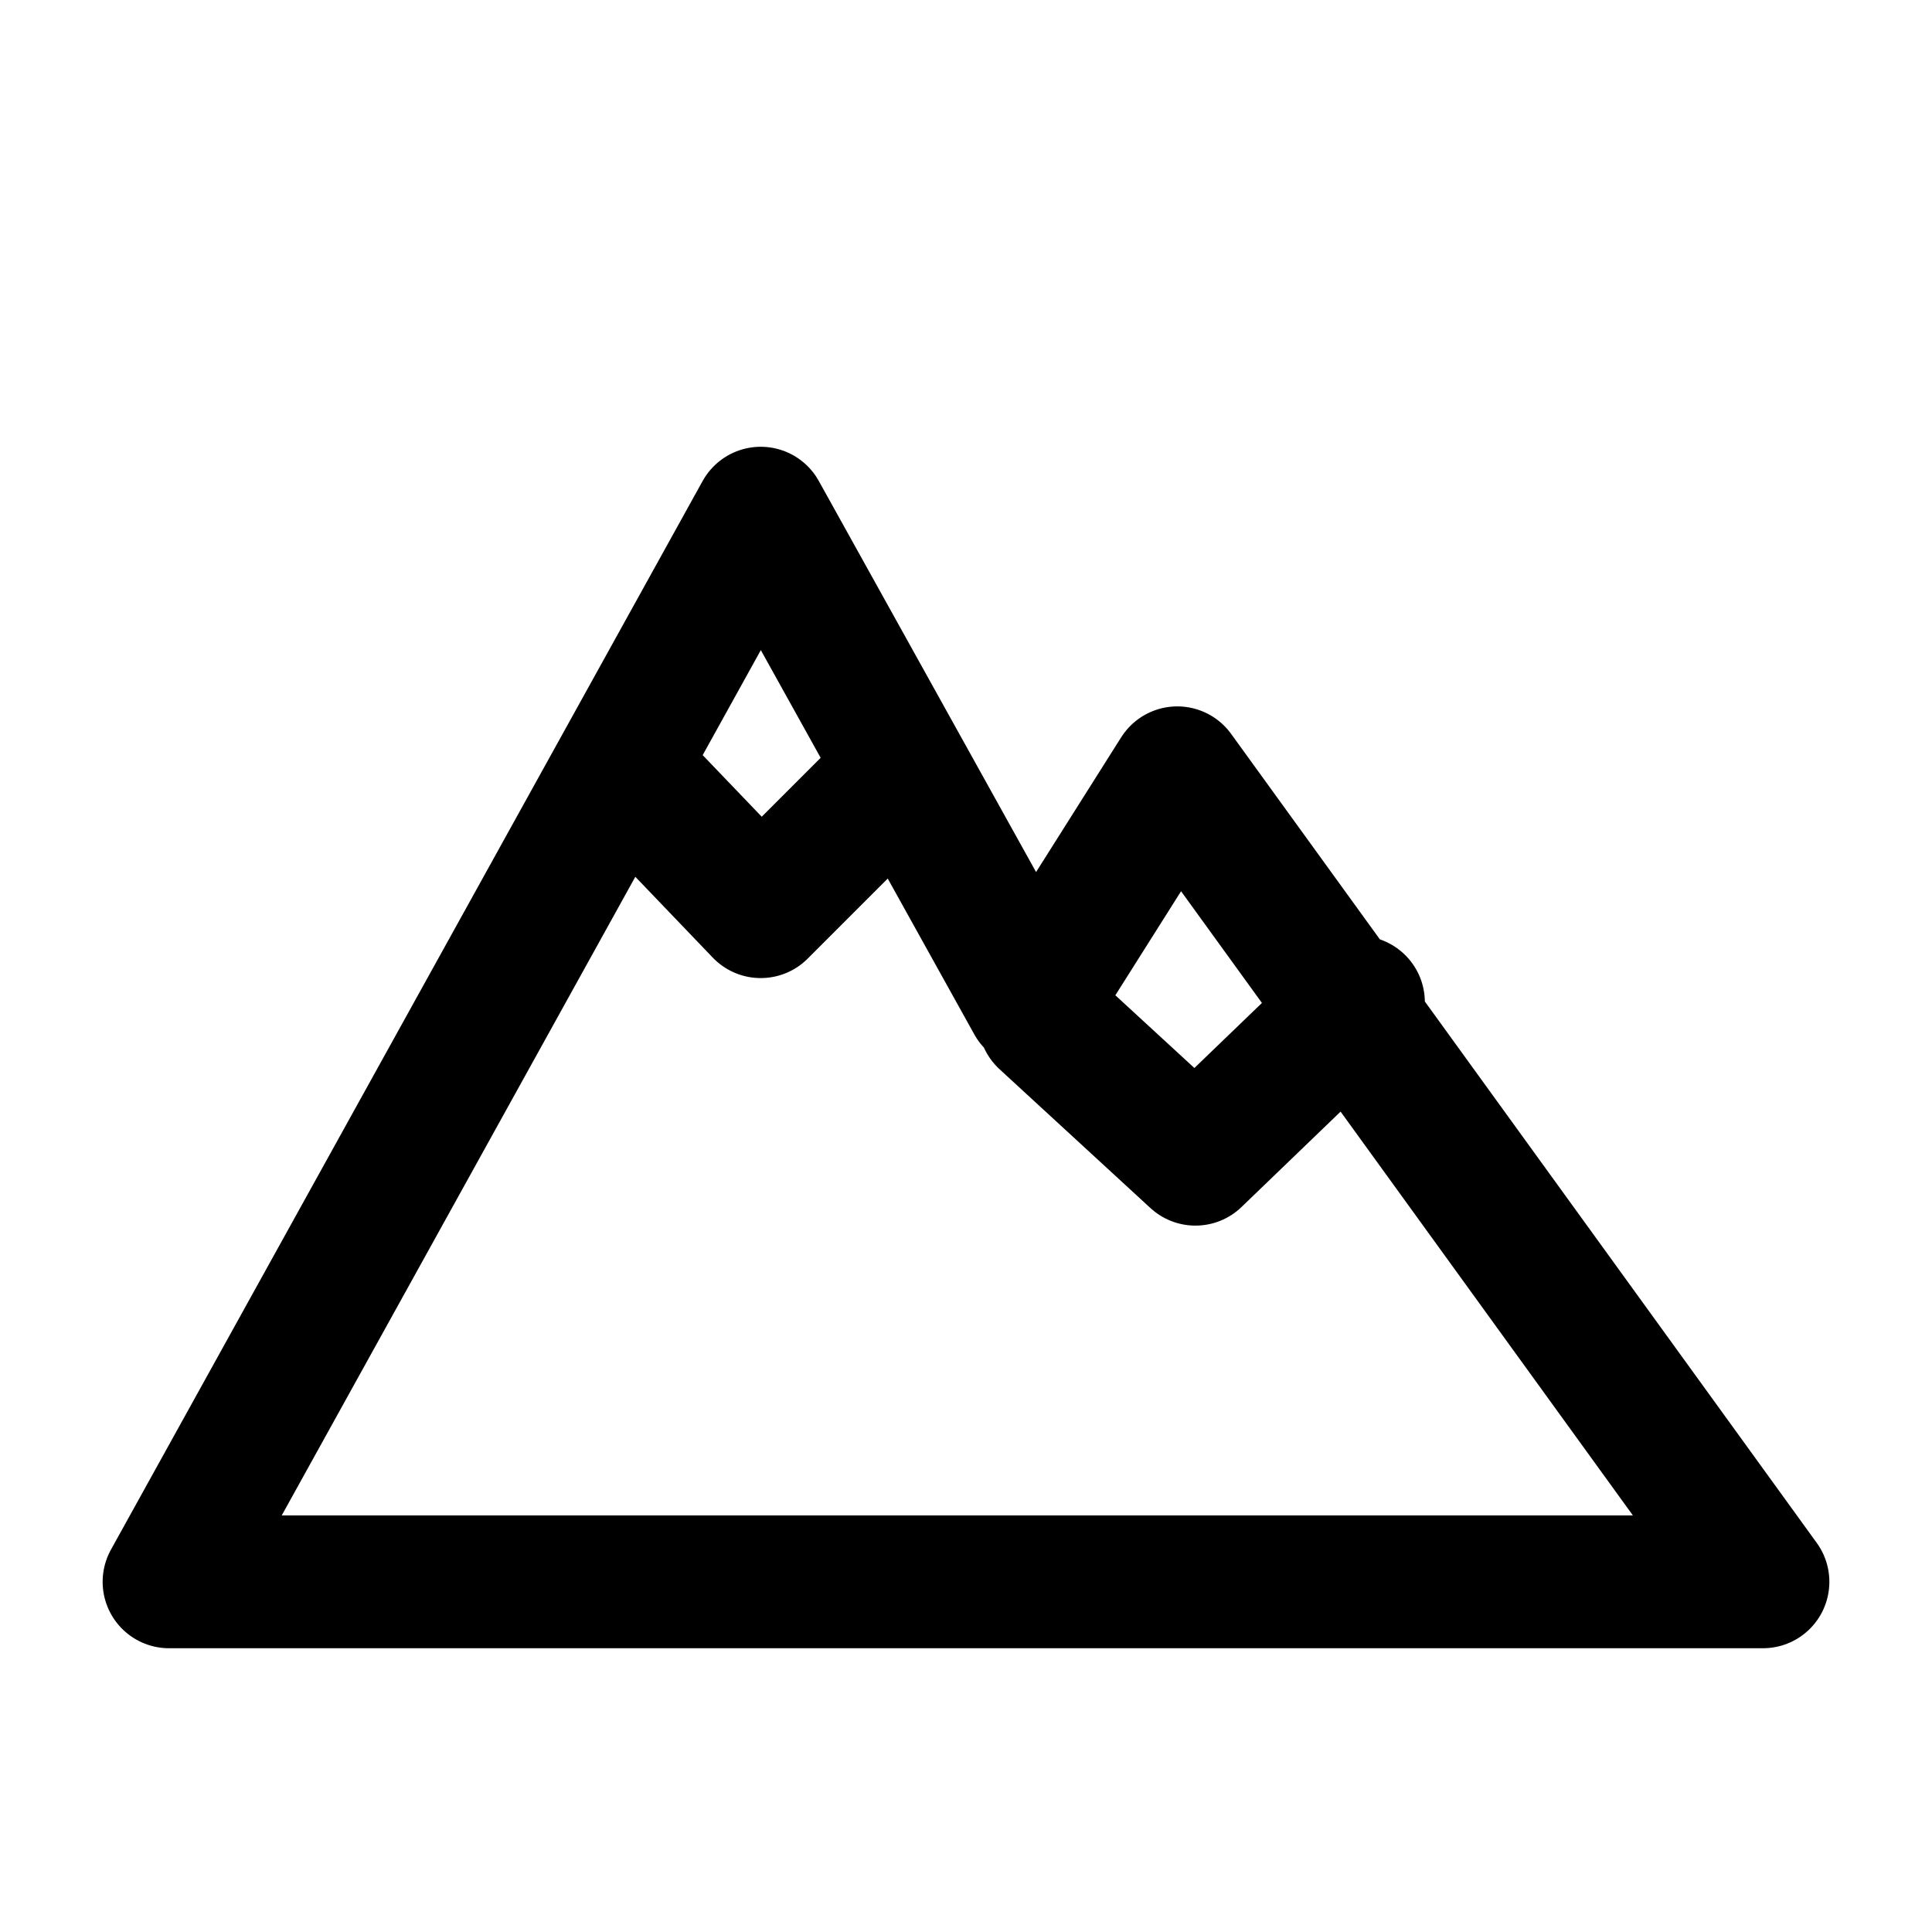
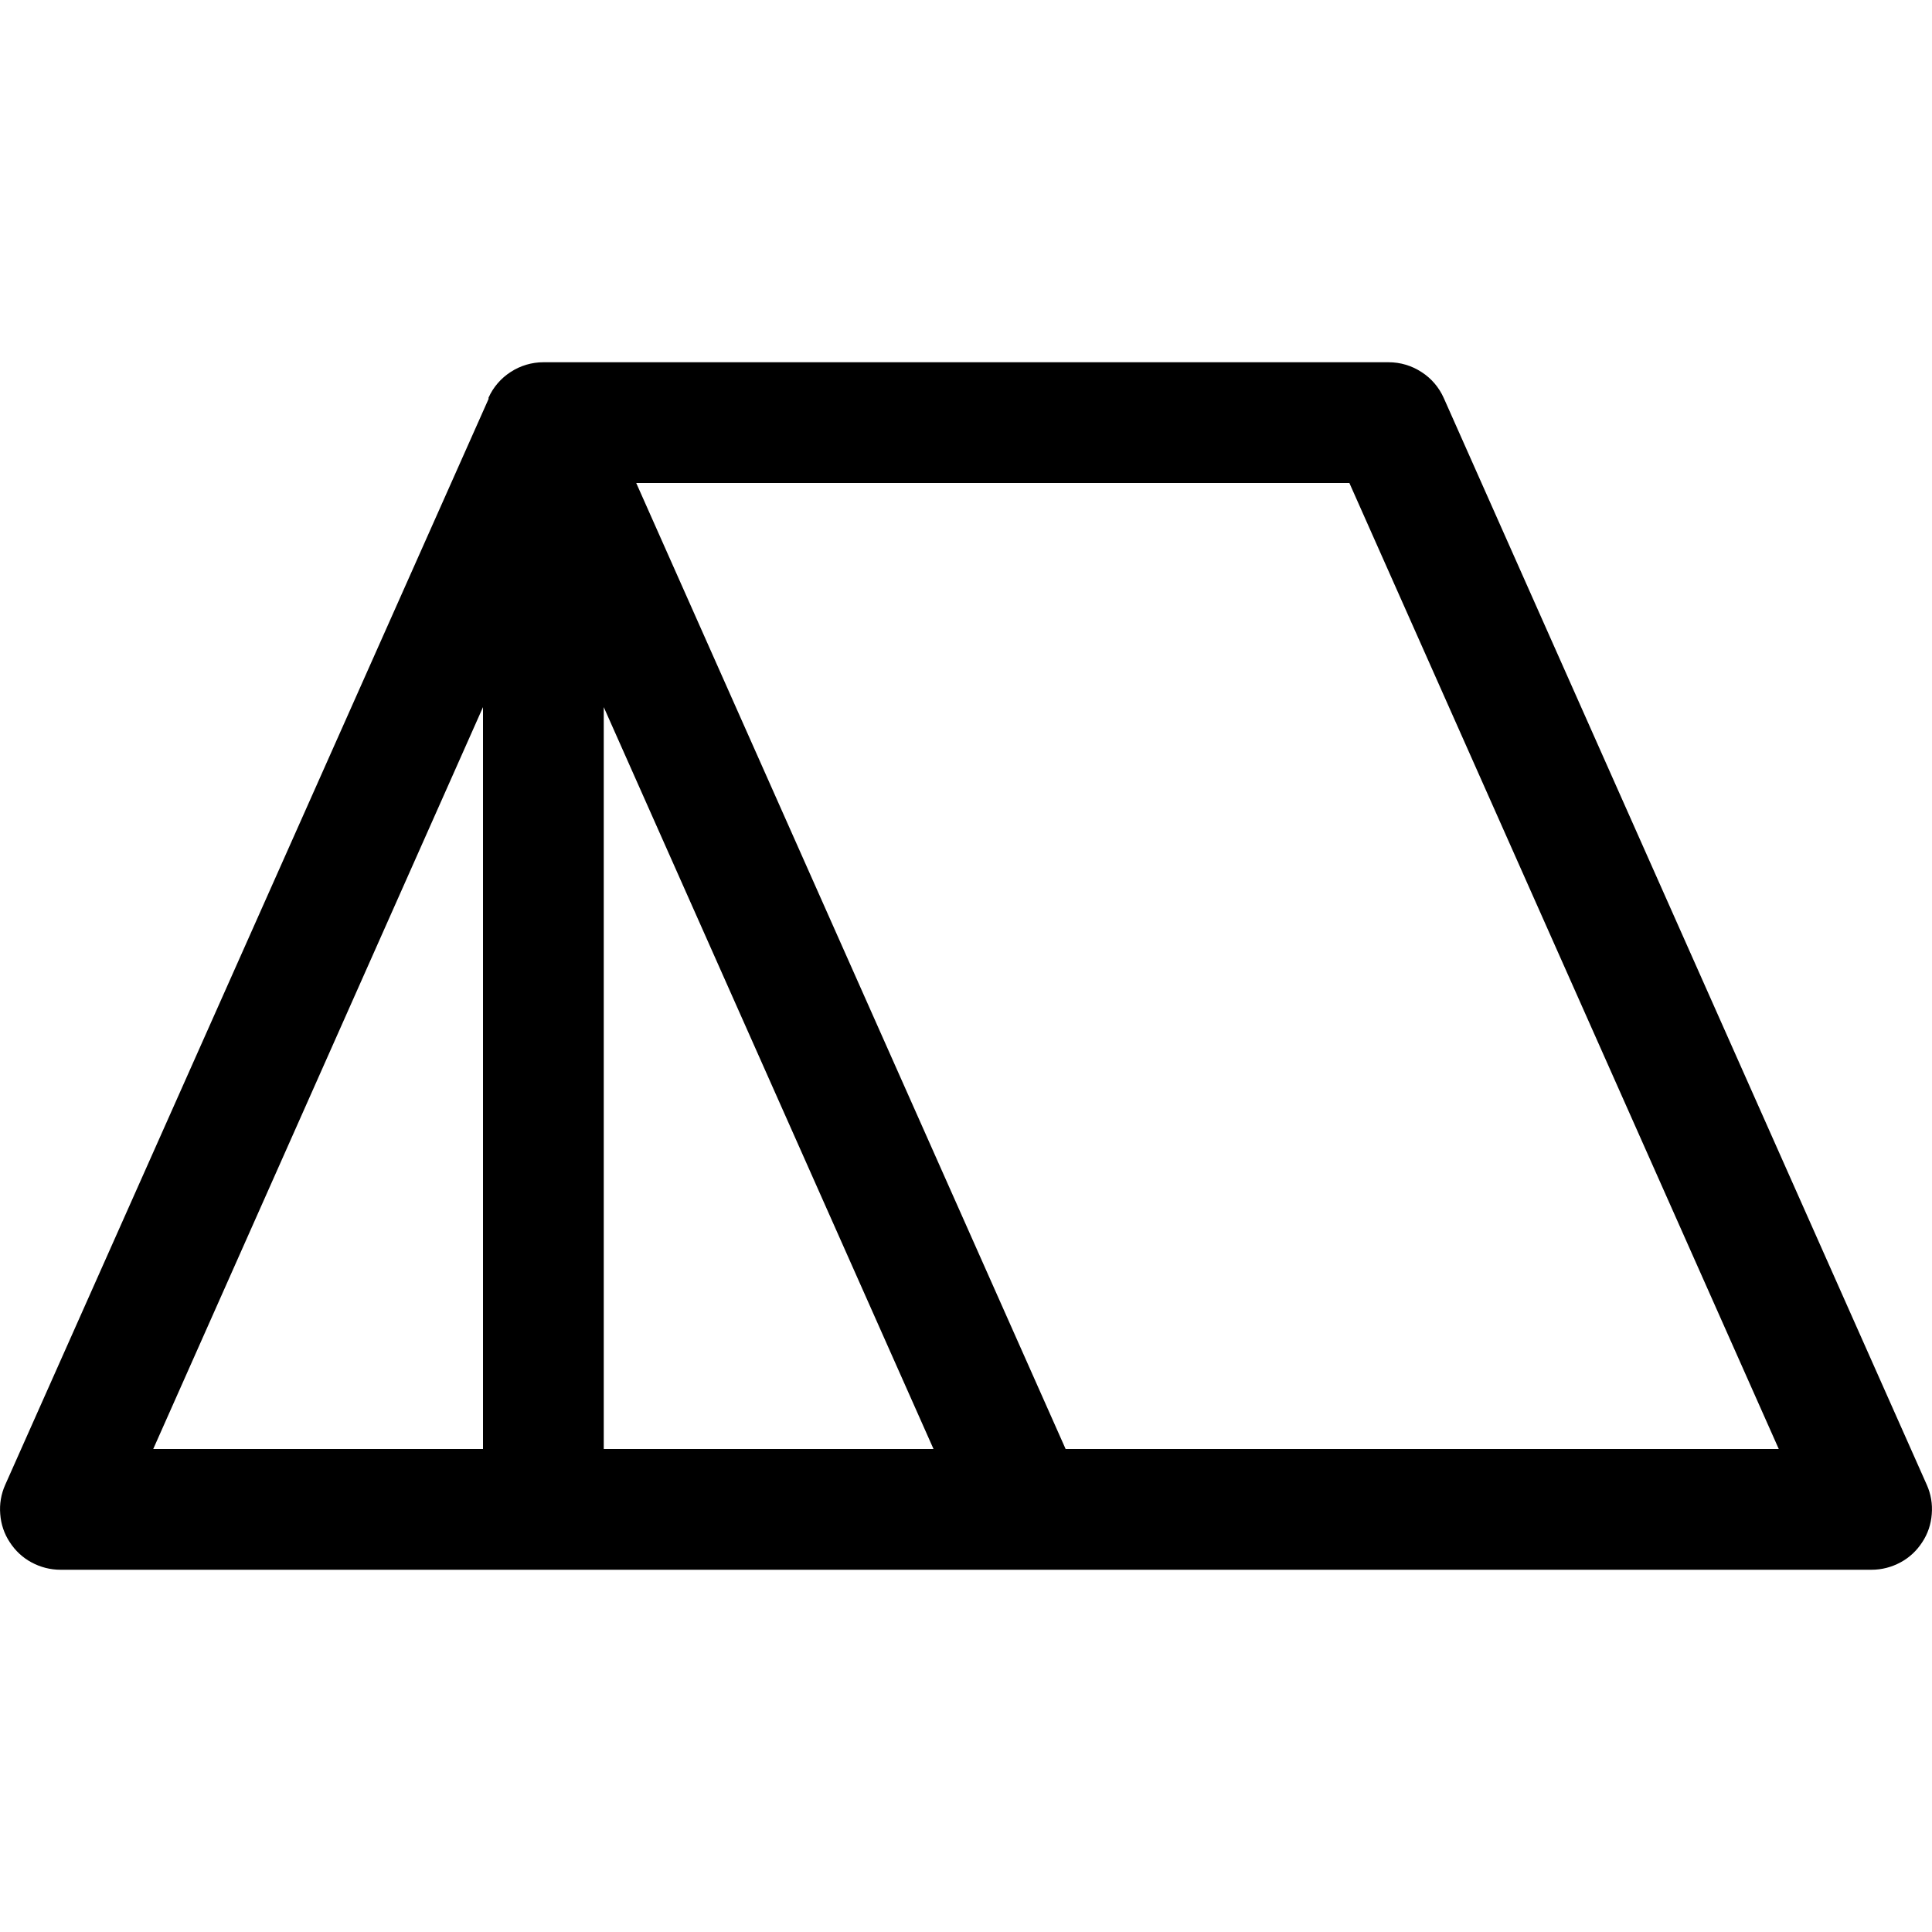
<svg xmlns="http://www.w3.org/2000/svg" viewBox="0 0 16 16" fill="none">
-   <path d="M1.4 13.1 6.3 4.25l2.25 4.05 1.2-1.9 4.85 6.7H1.4ZM5.15 6.35l1.15 1.2 1.1-1.1M8.65 8.45l1.25 1.15 1.35-1.3" stroke="currentColor" stroke-width="1.1" stroke-linecap="round" stroke-linejoin="round" />
+   <path d="M15.957 12.297L11.957 3.297C11.918 3.209 11.854 3.133 11.772 3.081C11.691 3.028 11.597 3 11.5 3H4.5C4.404 3 4.31 3.028 4.23 3.08C4.149 3.132 4.085 3.206 4.046 3.293C4.045 3.294 4.045 3.296 4.046 3.297V3.304L0.043 12.297C0.009 12.373 -0.005 12.456 0.002 12.539C0.008 12.623 0.035 12.703 0.081 12.772C0.126 12.842 0.188 12.9 0.261 12.939C0.335 12.979 0.417 13 0.5 13H15.5C15.583 13 15.665 12.979 15.739 12.939C15.812 12.9 15.874 12.842 15.919 12.772C15.965 12.703 15.992 12.623 15.998 12.539C16.005 12.456 15.991 12.373 15.957 12.297ZM4 12H1.269L4 5.856V12ZM5 12V5.856L7.731 12H5ZM8.825 12L5.269 4H11.175L14.731 12H8.825Z" fill="currentColor" />
</svg>
